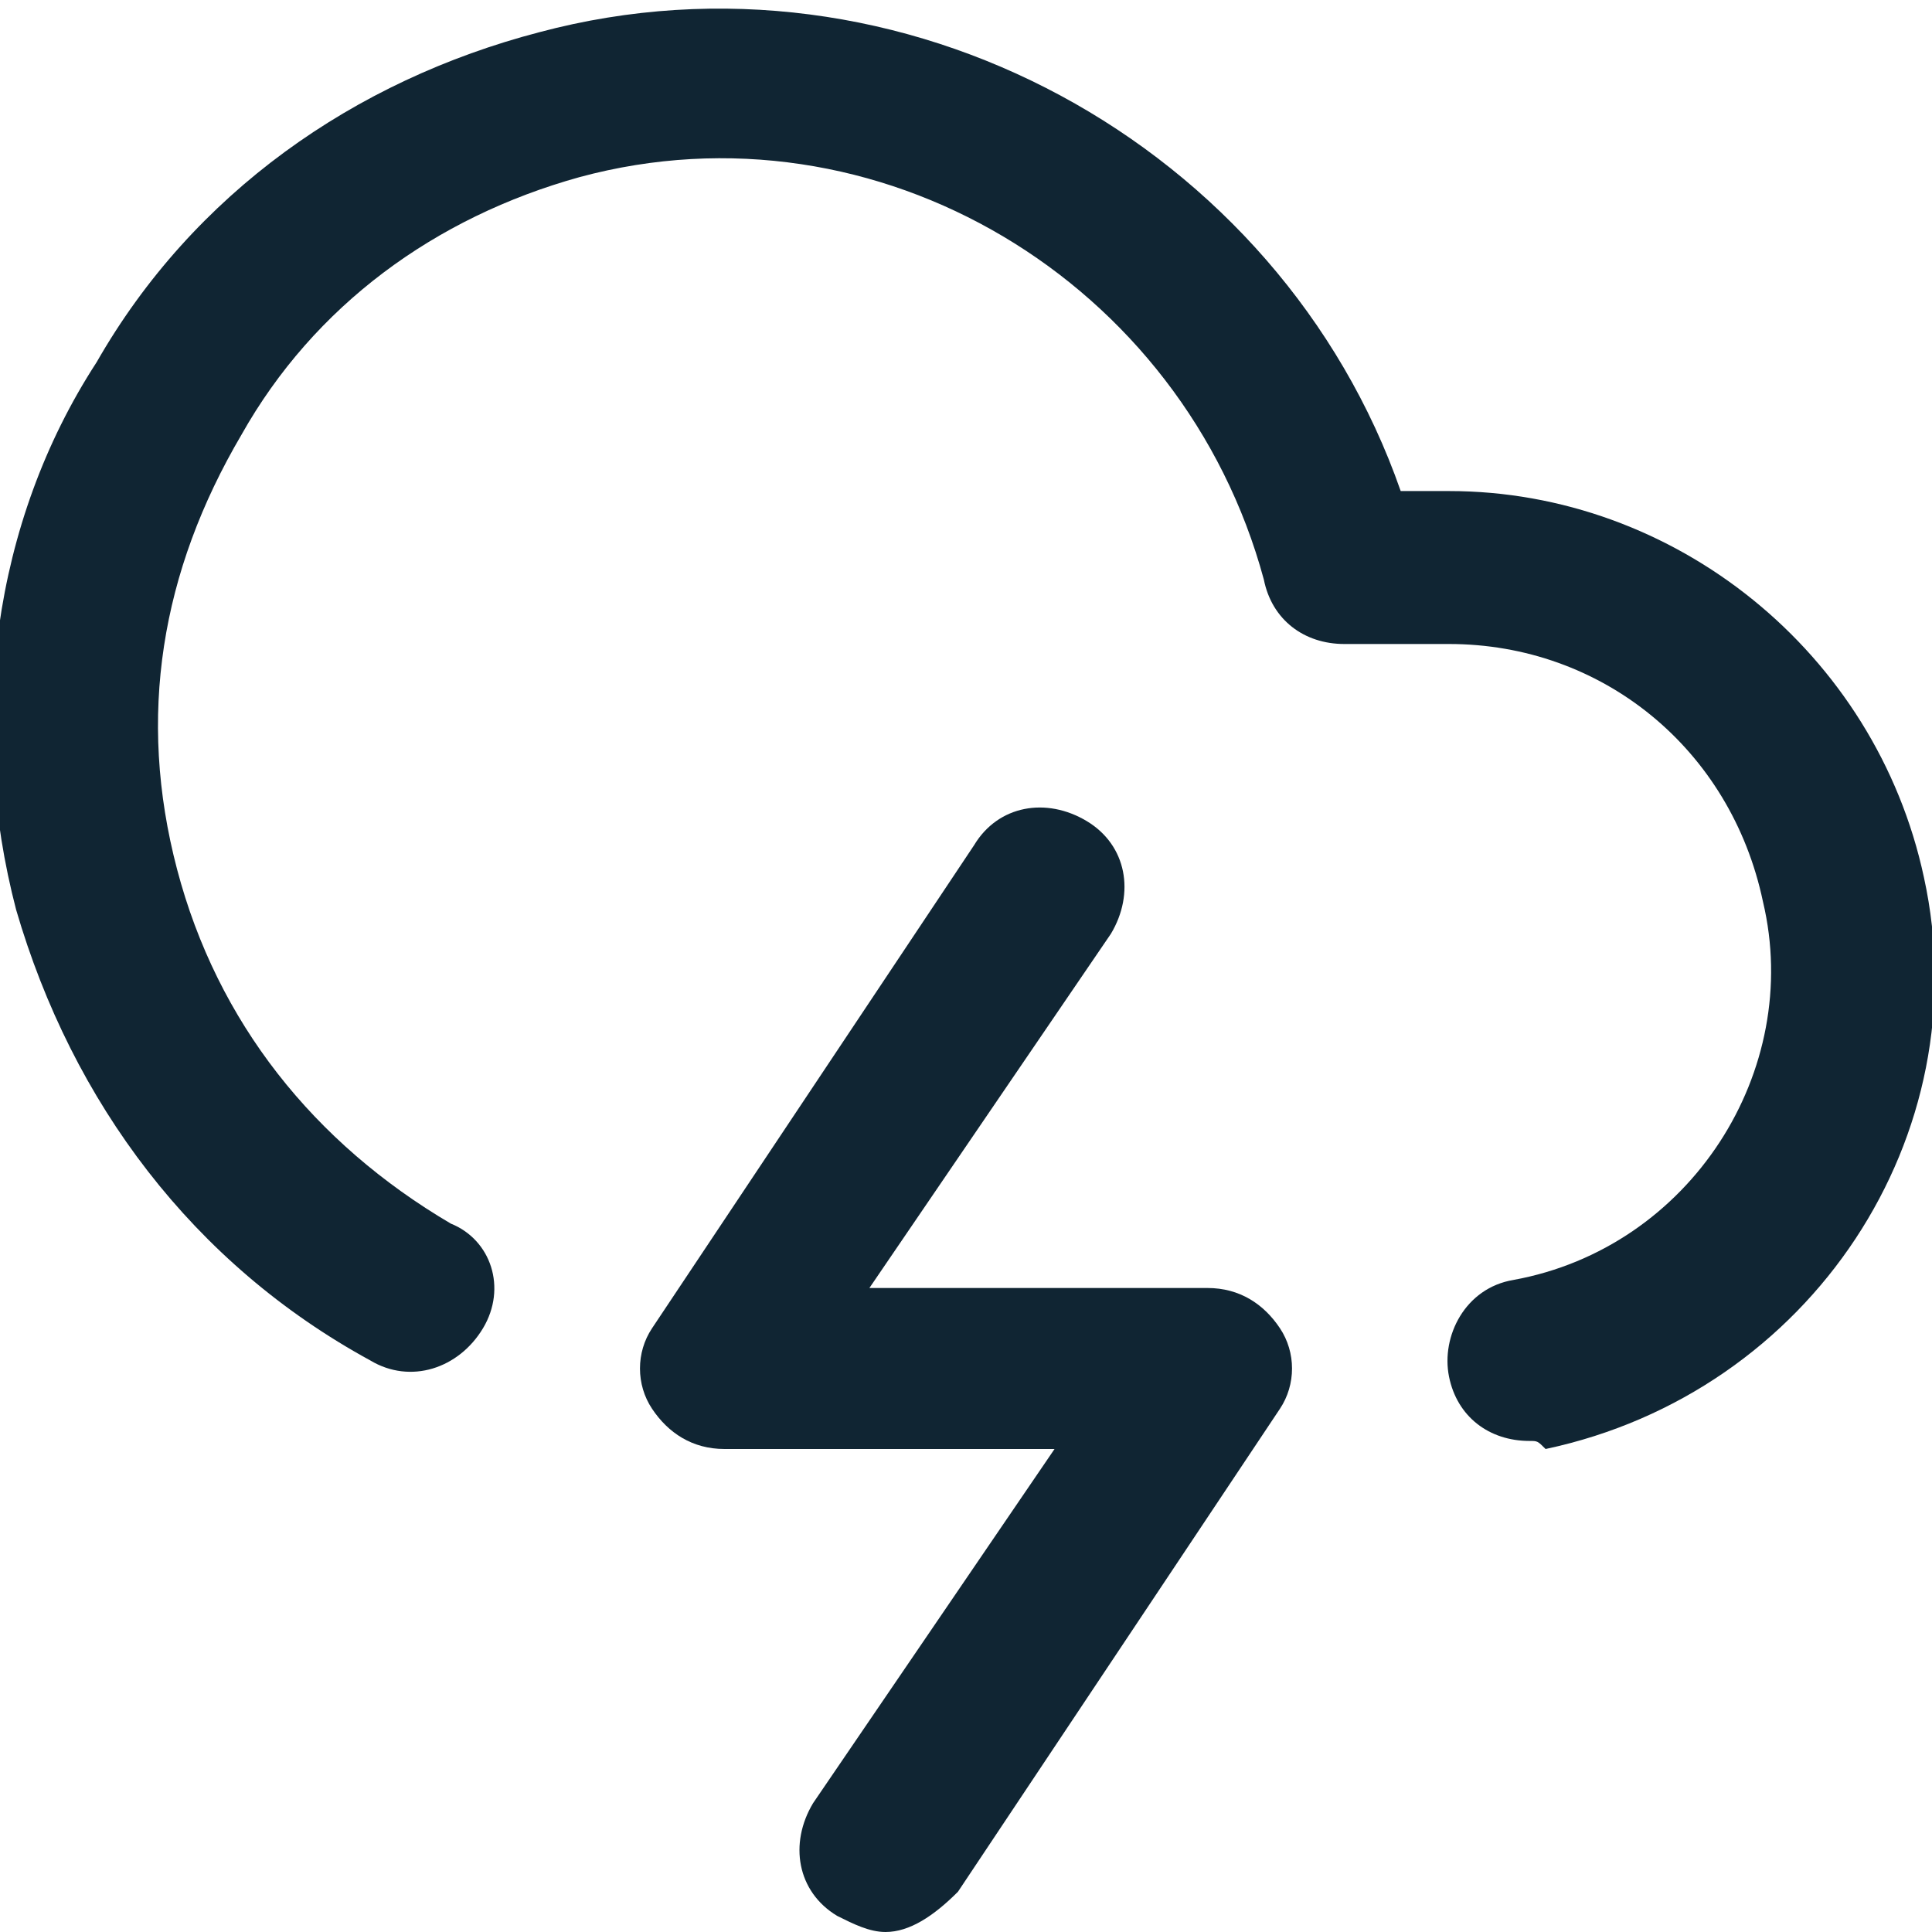
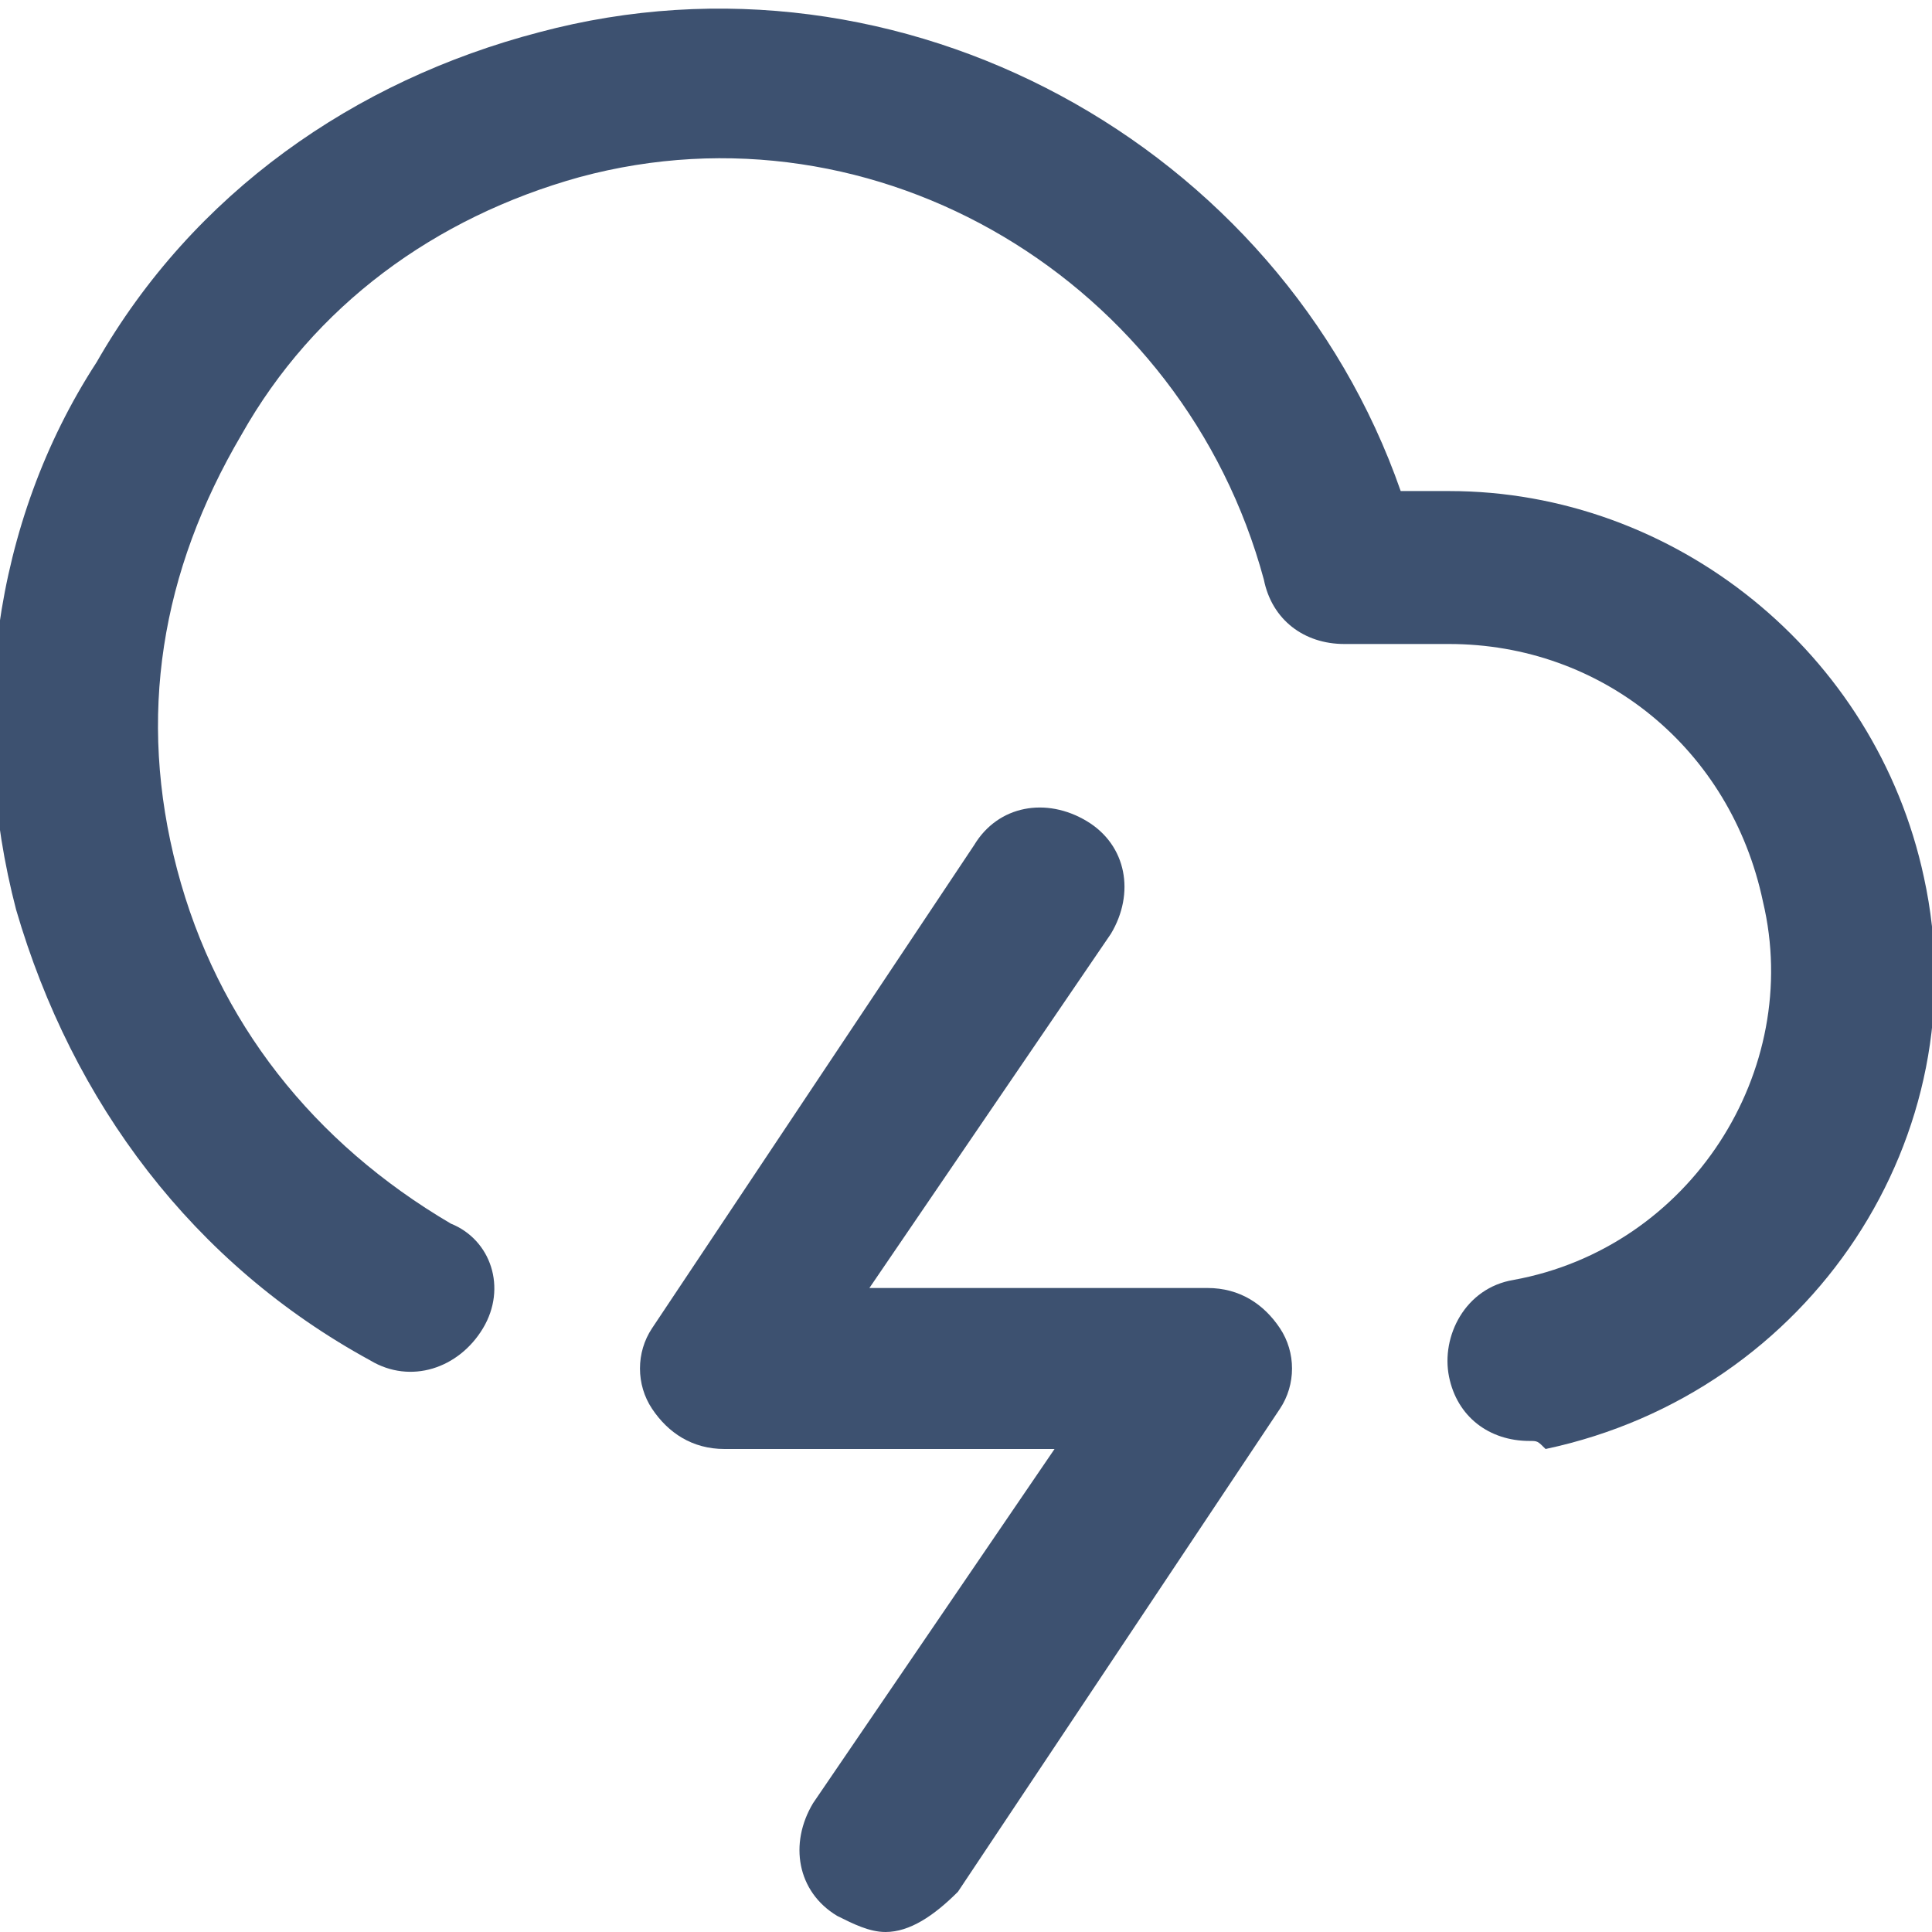
- <svg xmlns="http://www.w3.org/2000/svg" viewBox="0 0 24 24" fill="#102533">
+ <svg xmlns="http://www.w3.org/2000/svg" viewBox="0 0 24 24" fill="#3d5170">
  <path d="M19 17.9c-.5 0-.9-.3-1-.8-.1-.5.2-1.1.8-1.2 2.2-.4 3.6-2.6 3.1-4.7-.4-1.9-2-3.2-3.9-3.2h-1.3c-.5 0-.9-.3-1-.8-1-3.7-4.8-6-8.5-5-1.8.5-3.3 1.6-4.2 3.2-1 1.7-1.3 3.5-.8 5.4.5 1.9 1.7 3.4 3.4 4.4.5.2.7.8.4 1.3-.3.5-.9.7-1.4.4C2.4 15.7.9 13.7.2 11.3c-.6-2.3-.3-4.8 1-6.8C2.4 2.4 4.4 1 6.7.4c4.5-1.2 9.2 1.4 10.7 5.7h.6c2.8 0 5.3 2 5.9 4.8.7 3.2-1.4 6.4-4.7 7.1-.1-.1-.1-.1-.2-.1z" />
  <path d="M11 24c-.2 0-.4-.1-.6-.2-.5-.3-.6-.9-.3-1.4l3-4.4H9c-.4 0-.7-.2-.9-.5-.2-.3-.2-.7 0-1l4-6c.3-.5.9-.6 1.4-.3.5.3.6.9.3 1.4l-3 4.4H15c.4 0 .7.2.9.5s.2.7 0 1l-4 6c-.3.3-.6.5-.9.5z" />
</svg>
